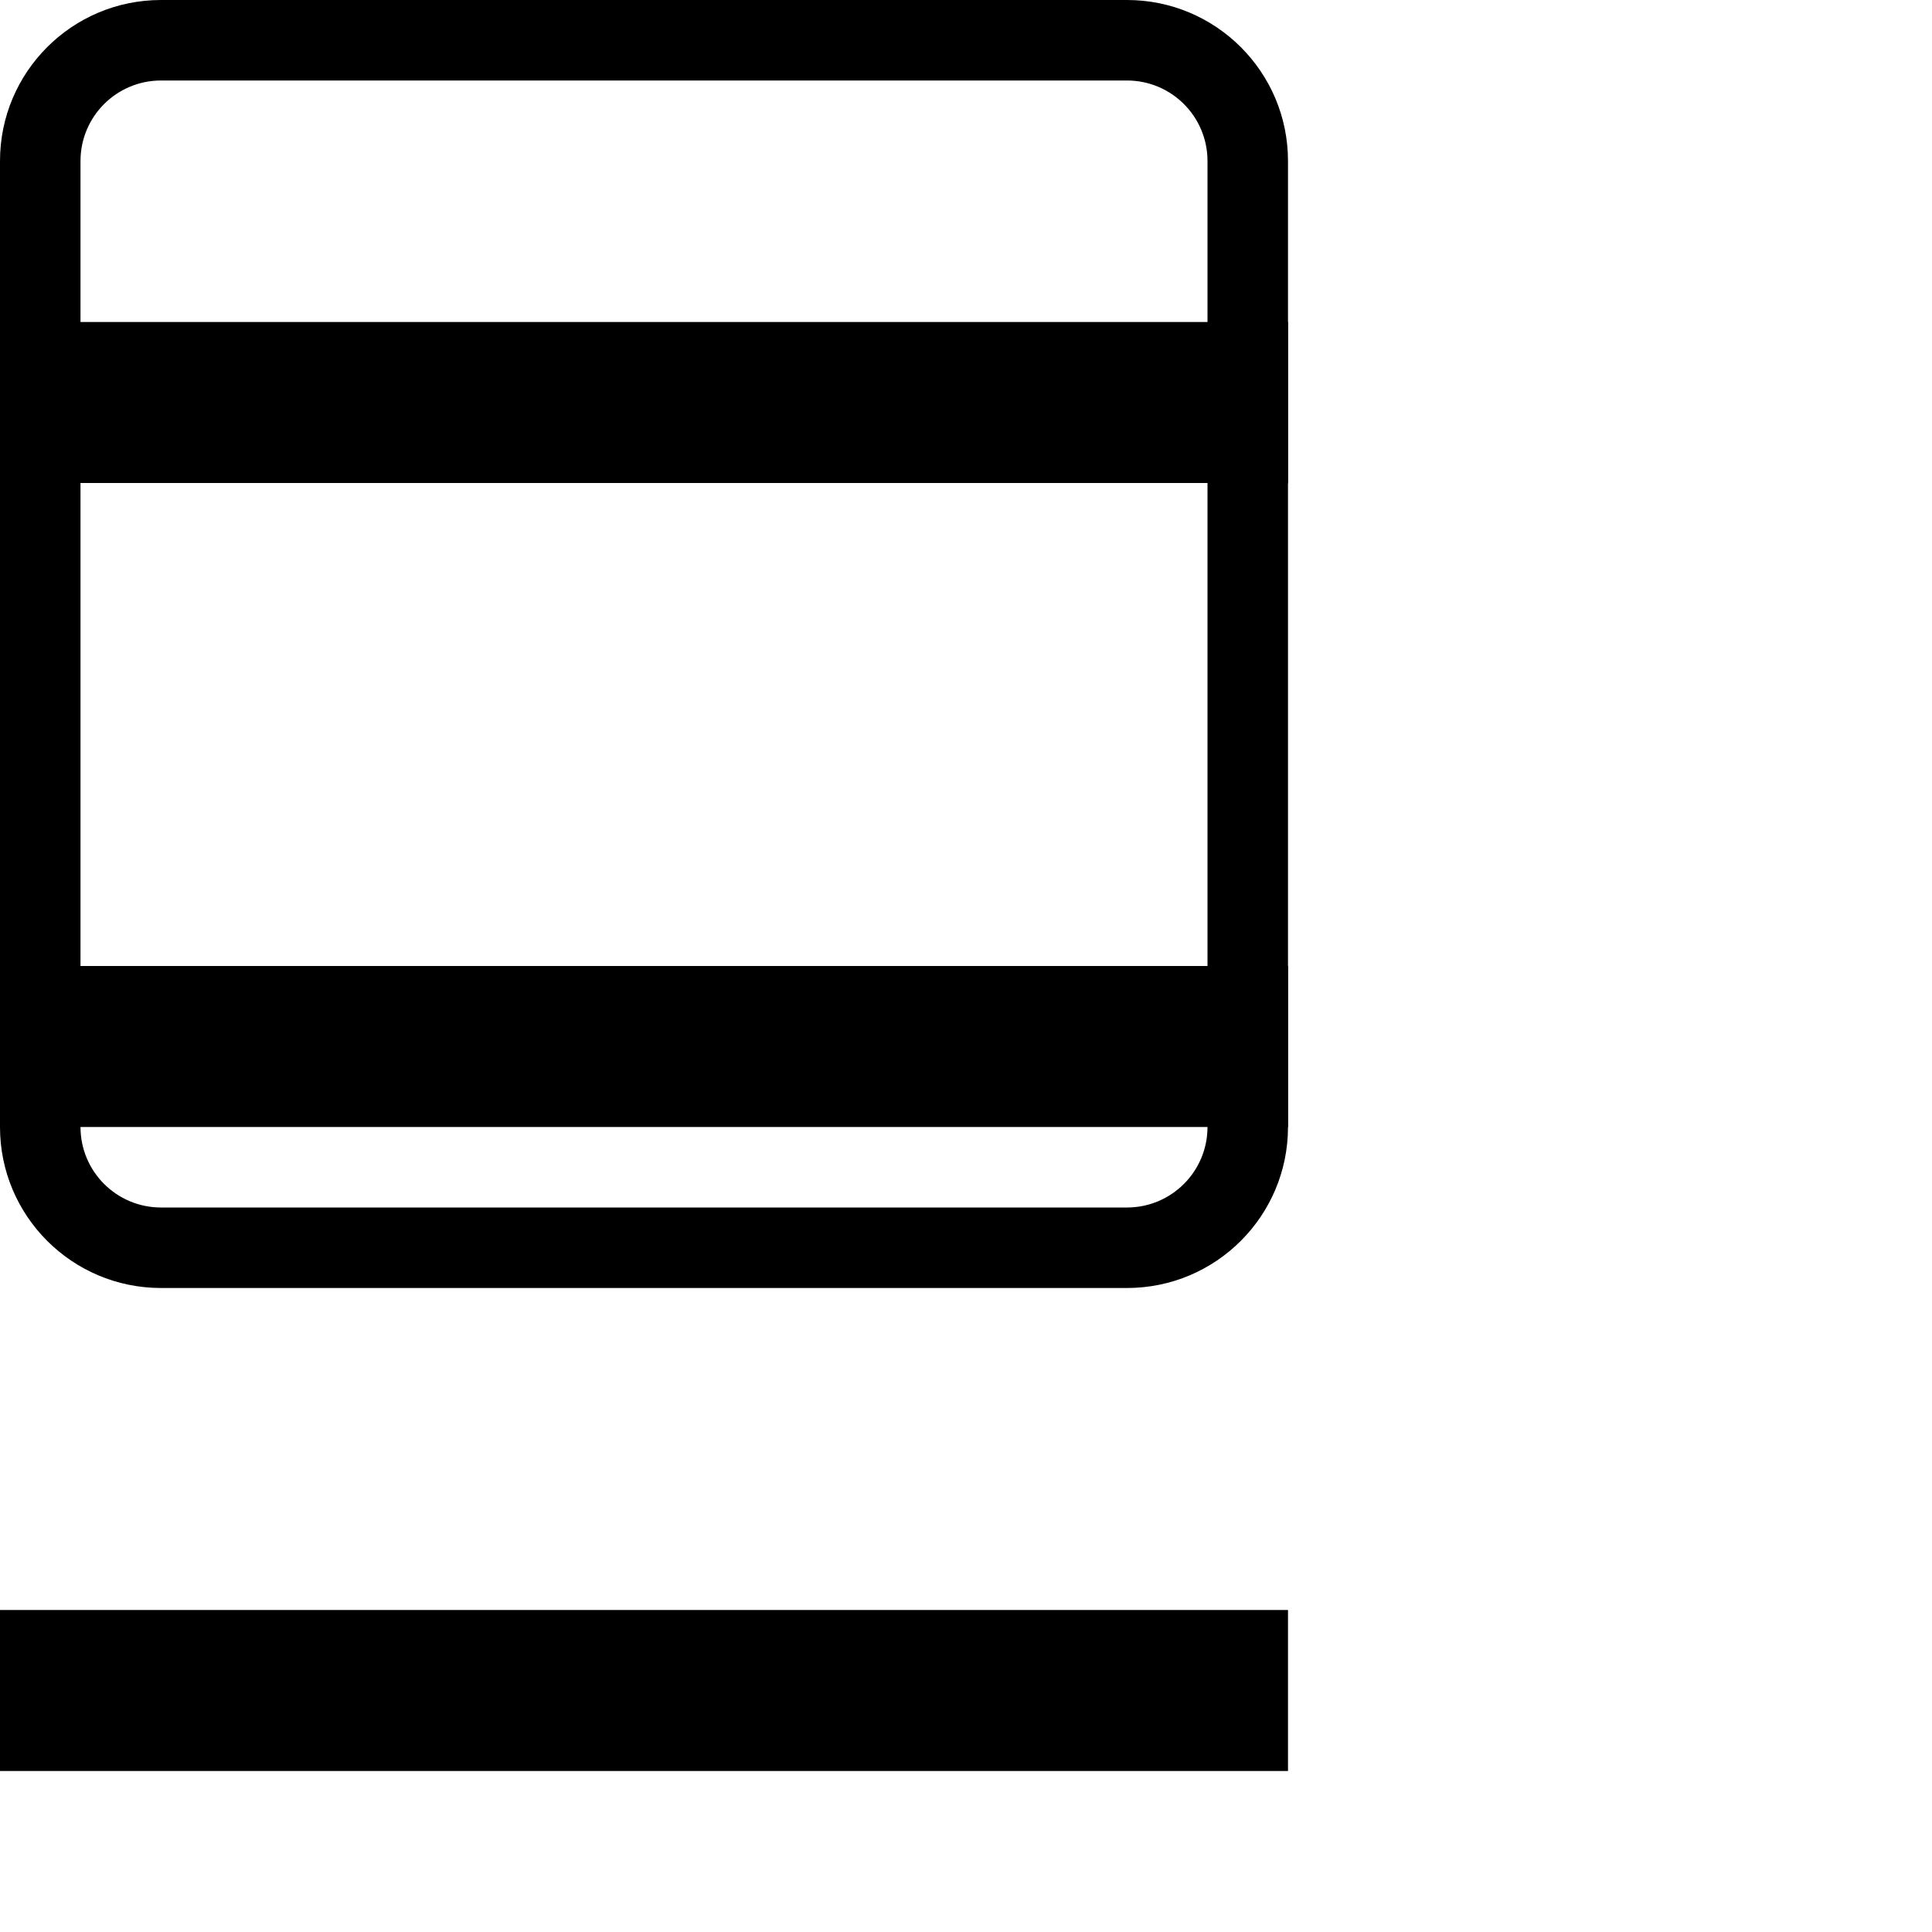
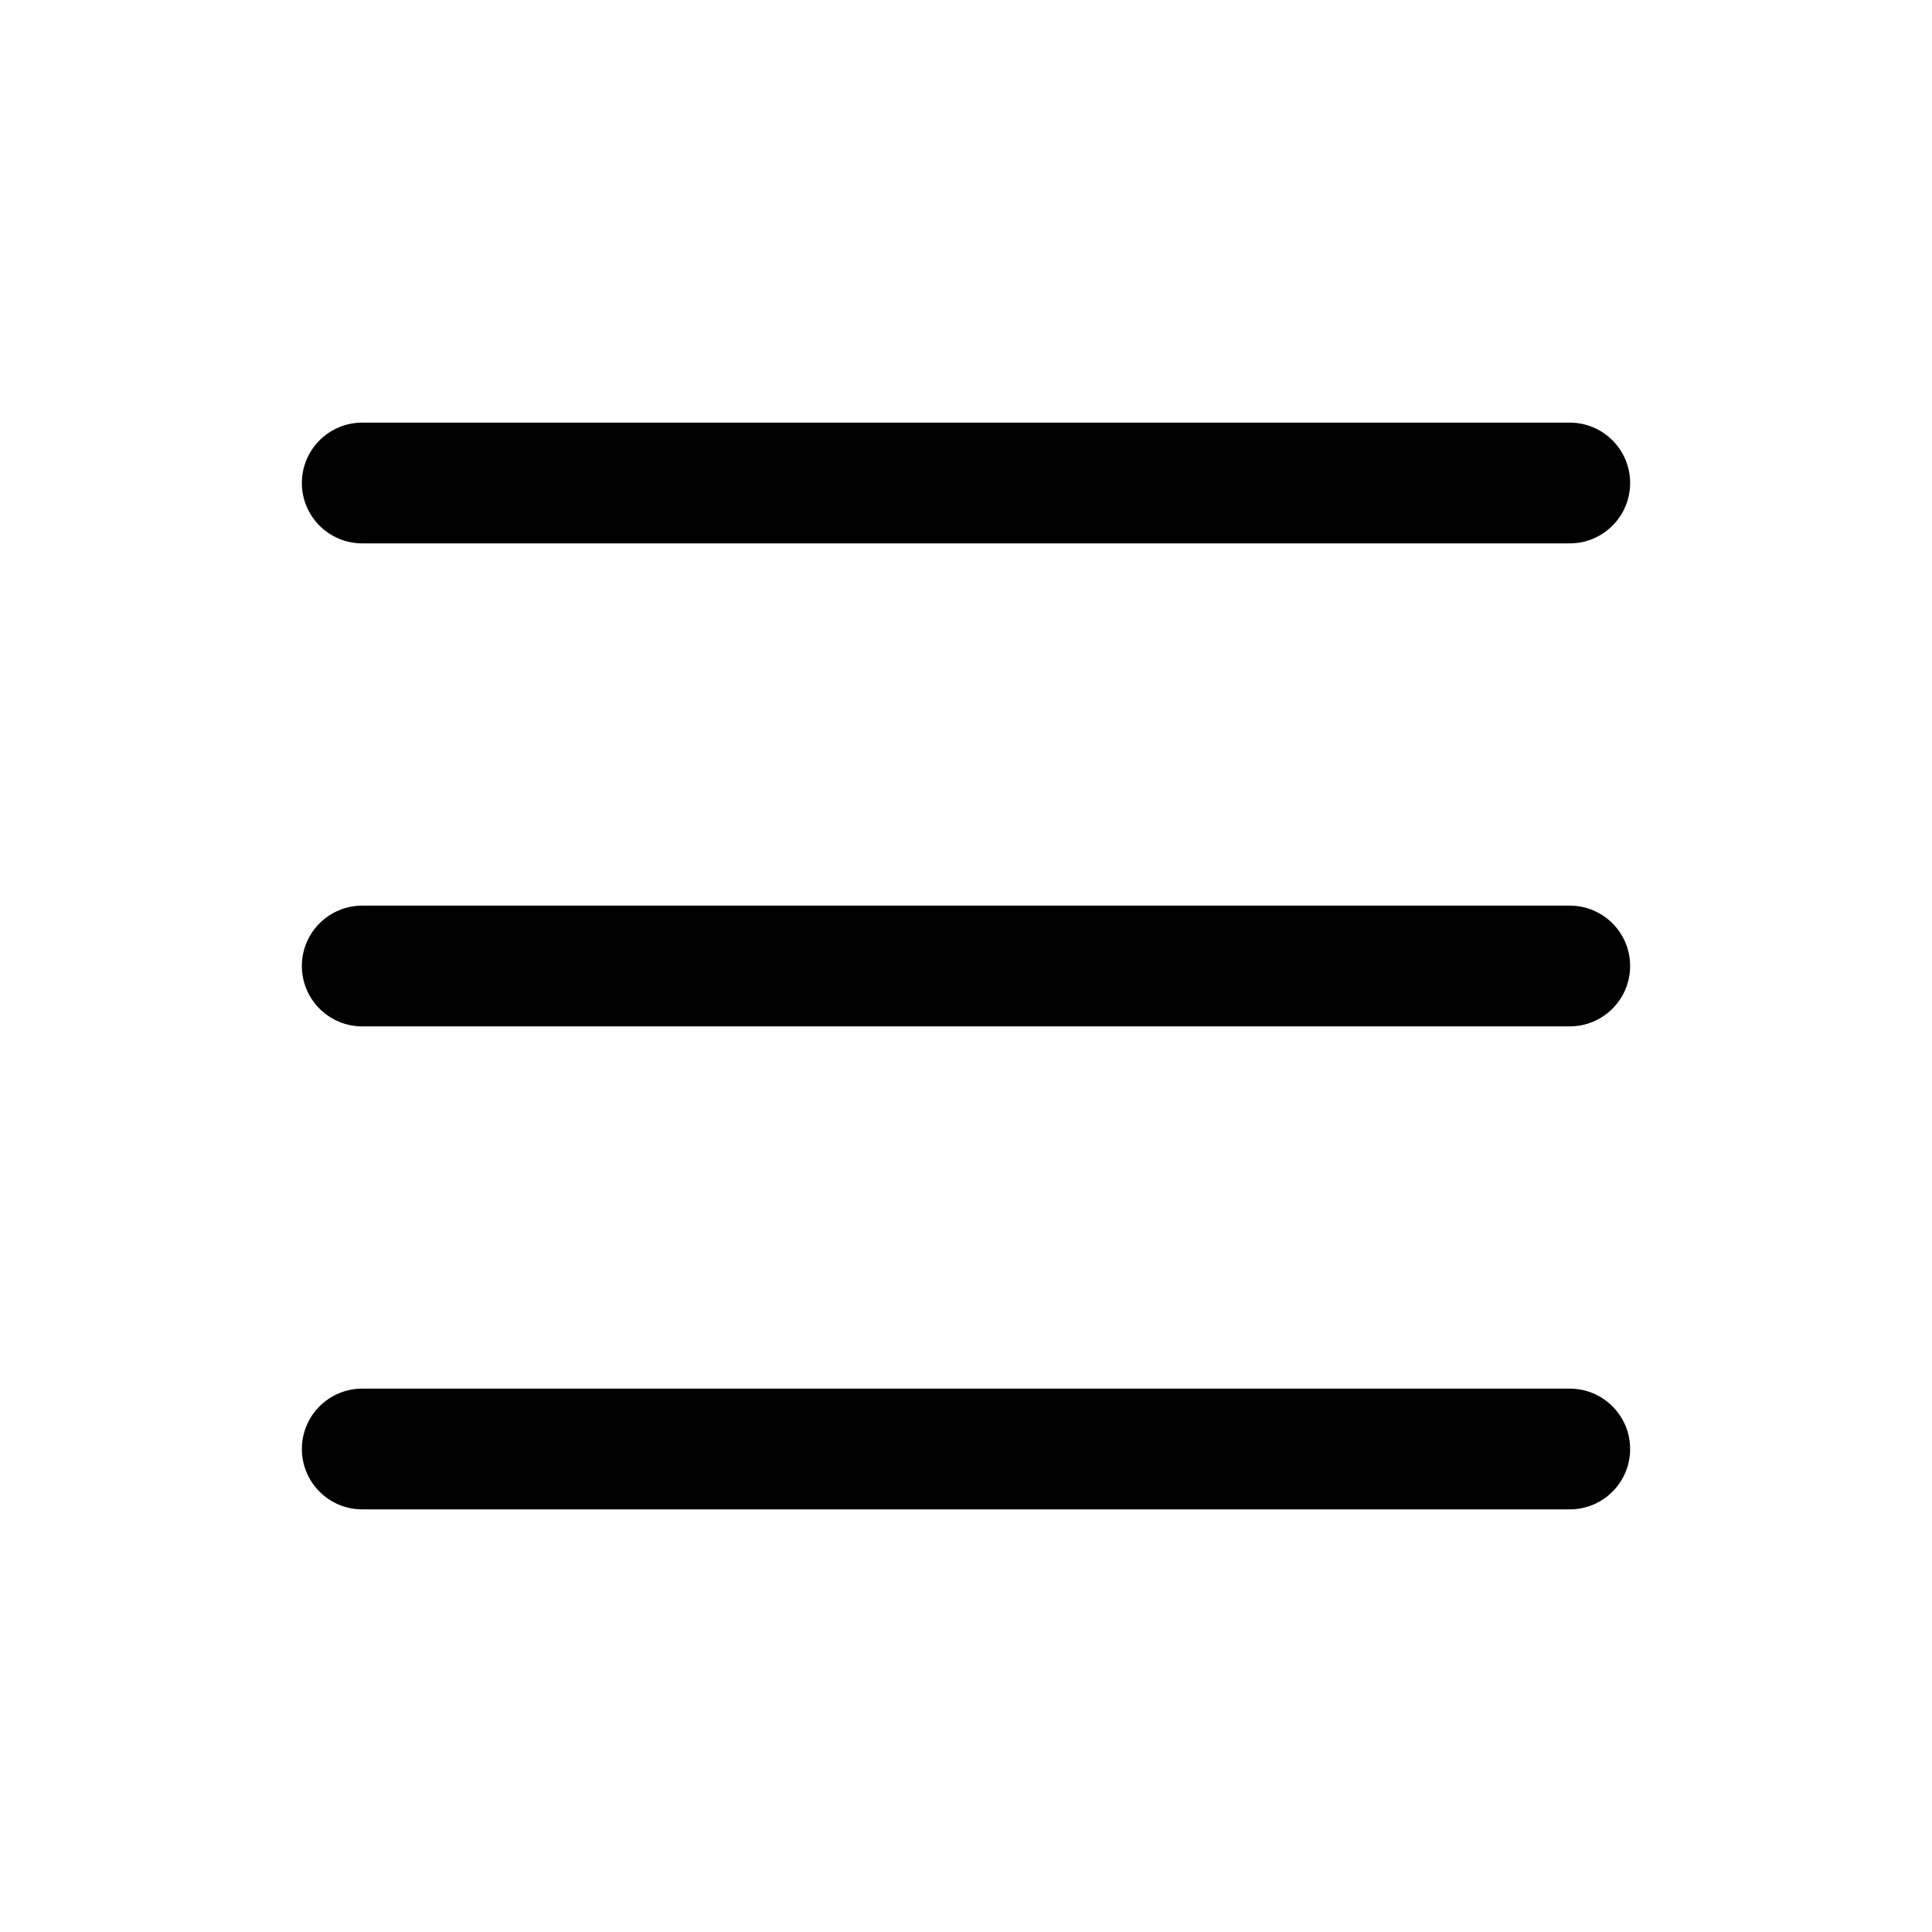
- <svg xmlns="http://www.w3.org/2000/svg" width="24" height="24" fill="currentColor" viewBox="0 0 24 24">
-   <line x1="0" x2="16" y1="5" y2="5" stroke="black" fill="transparent" stroke-width="2" />
-   <line x1="0" x2="16" y1="13" y2="13" stroke="black" fill="transparent" stroke-width="2" />
-   <line x1="0" x2="16" y1="21" y2="21" stroke="black" fill="transparent" stroke-width="2" />
-   <path d="M0 2a2 2 0 0 1 2-2h12a2 2 0 0 1 2 2v12a2 2 0 0 1-2 2H2a2 2 0 0 1-2-2zm15 0a1 1 0 0 0-1-1H2a1 1 0 0 0-1 1v12a1 1 0 0 0 1 1h12a1 1 0 0 0 1-1z" />
+ <svg xmlns="http://www.w3.org/2000/svg" width="16" height="16" fill="currentColor" class="bi bi-list" viewBox="0 0 16 16">
+   <path fill-rule="evenodd" d="M2.5 12a.5.5 0 0 1 .5-.5h10a.5.5 0 0 1 0 1H3a.5.5 0 0 1-.5-.5m0-4a.5.5 0 0 1 .5-.5h10a.5.5 0 0 1 0 1H3a.5.5 0 0 1-.5-.5m0-4a.5.5 0 0 1 .5-.5h10a.5.5 0 0 1 0 1H3a.5.5 0 0 1-.5-.5" />
</svg>
